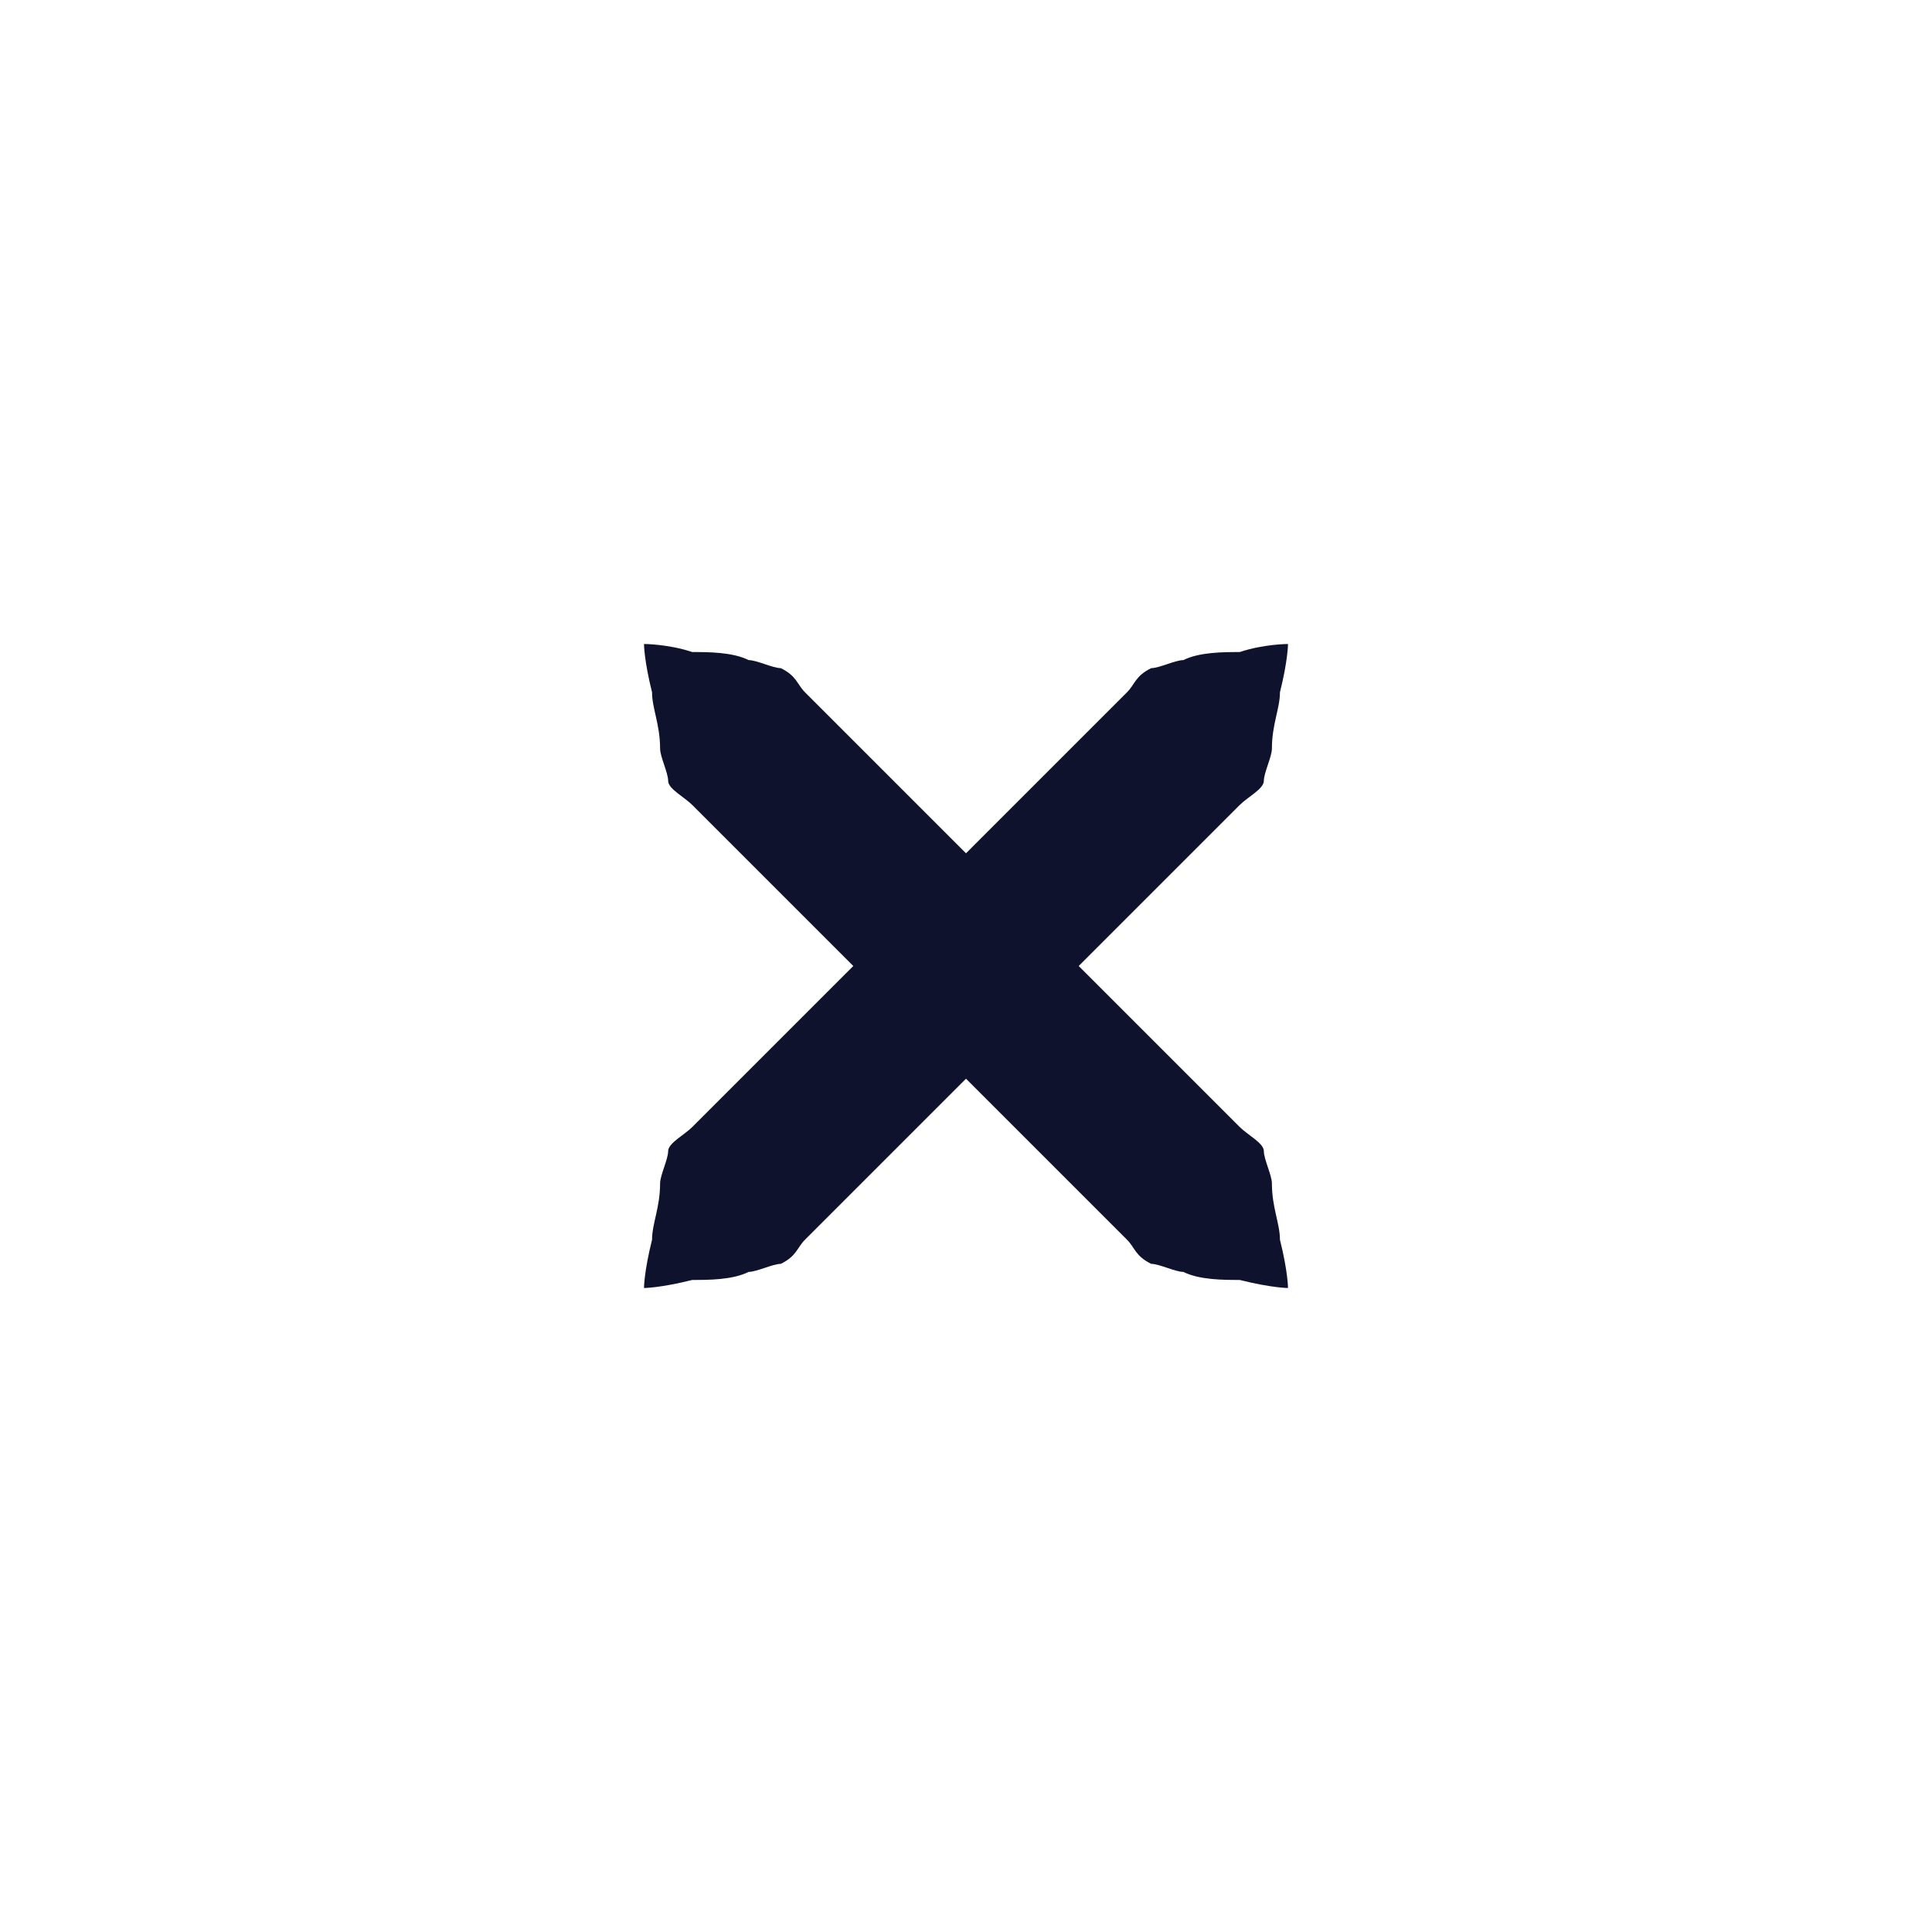
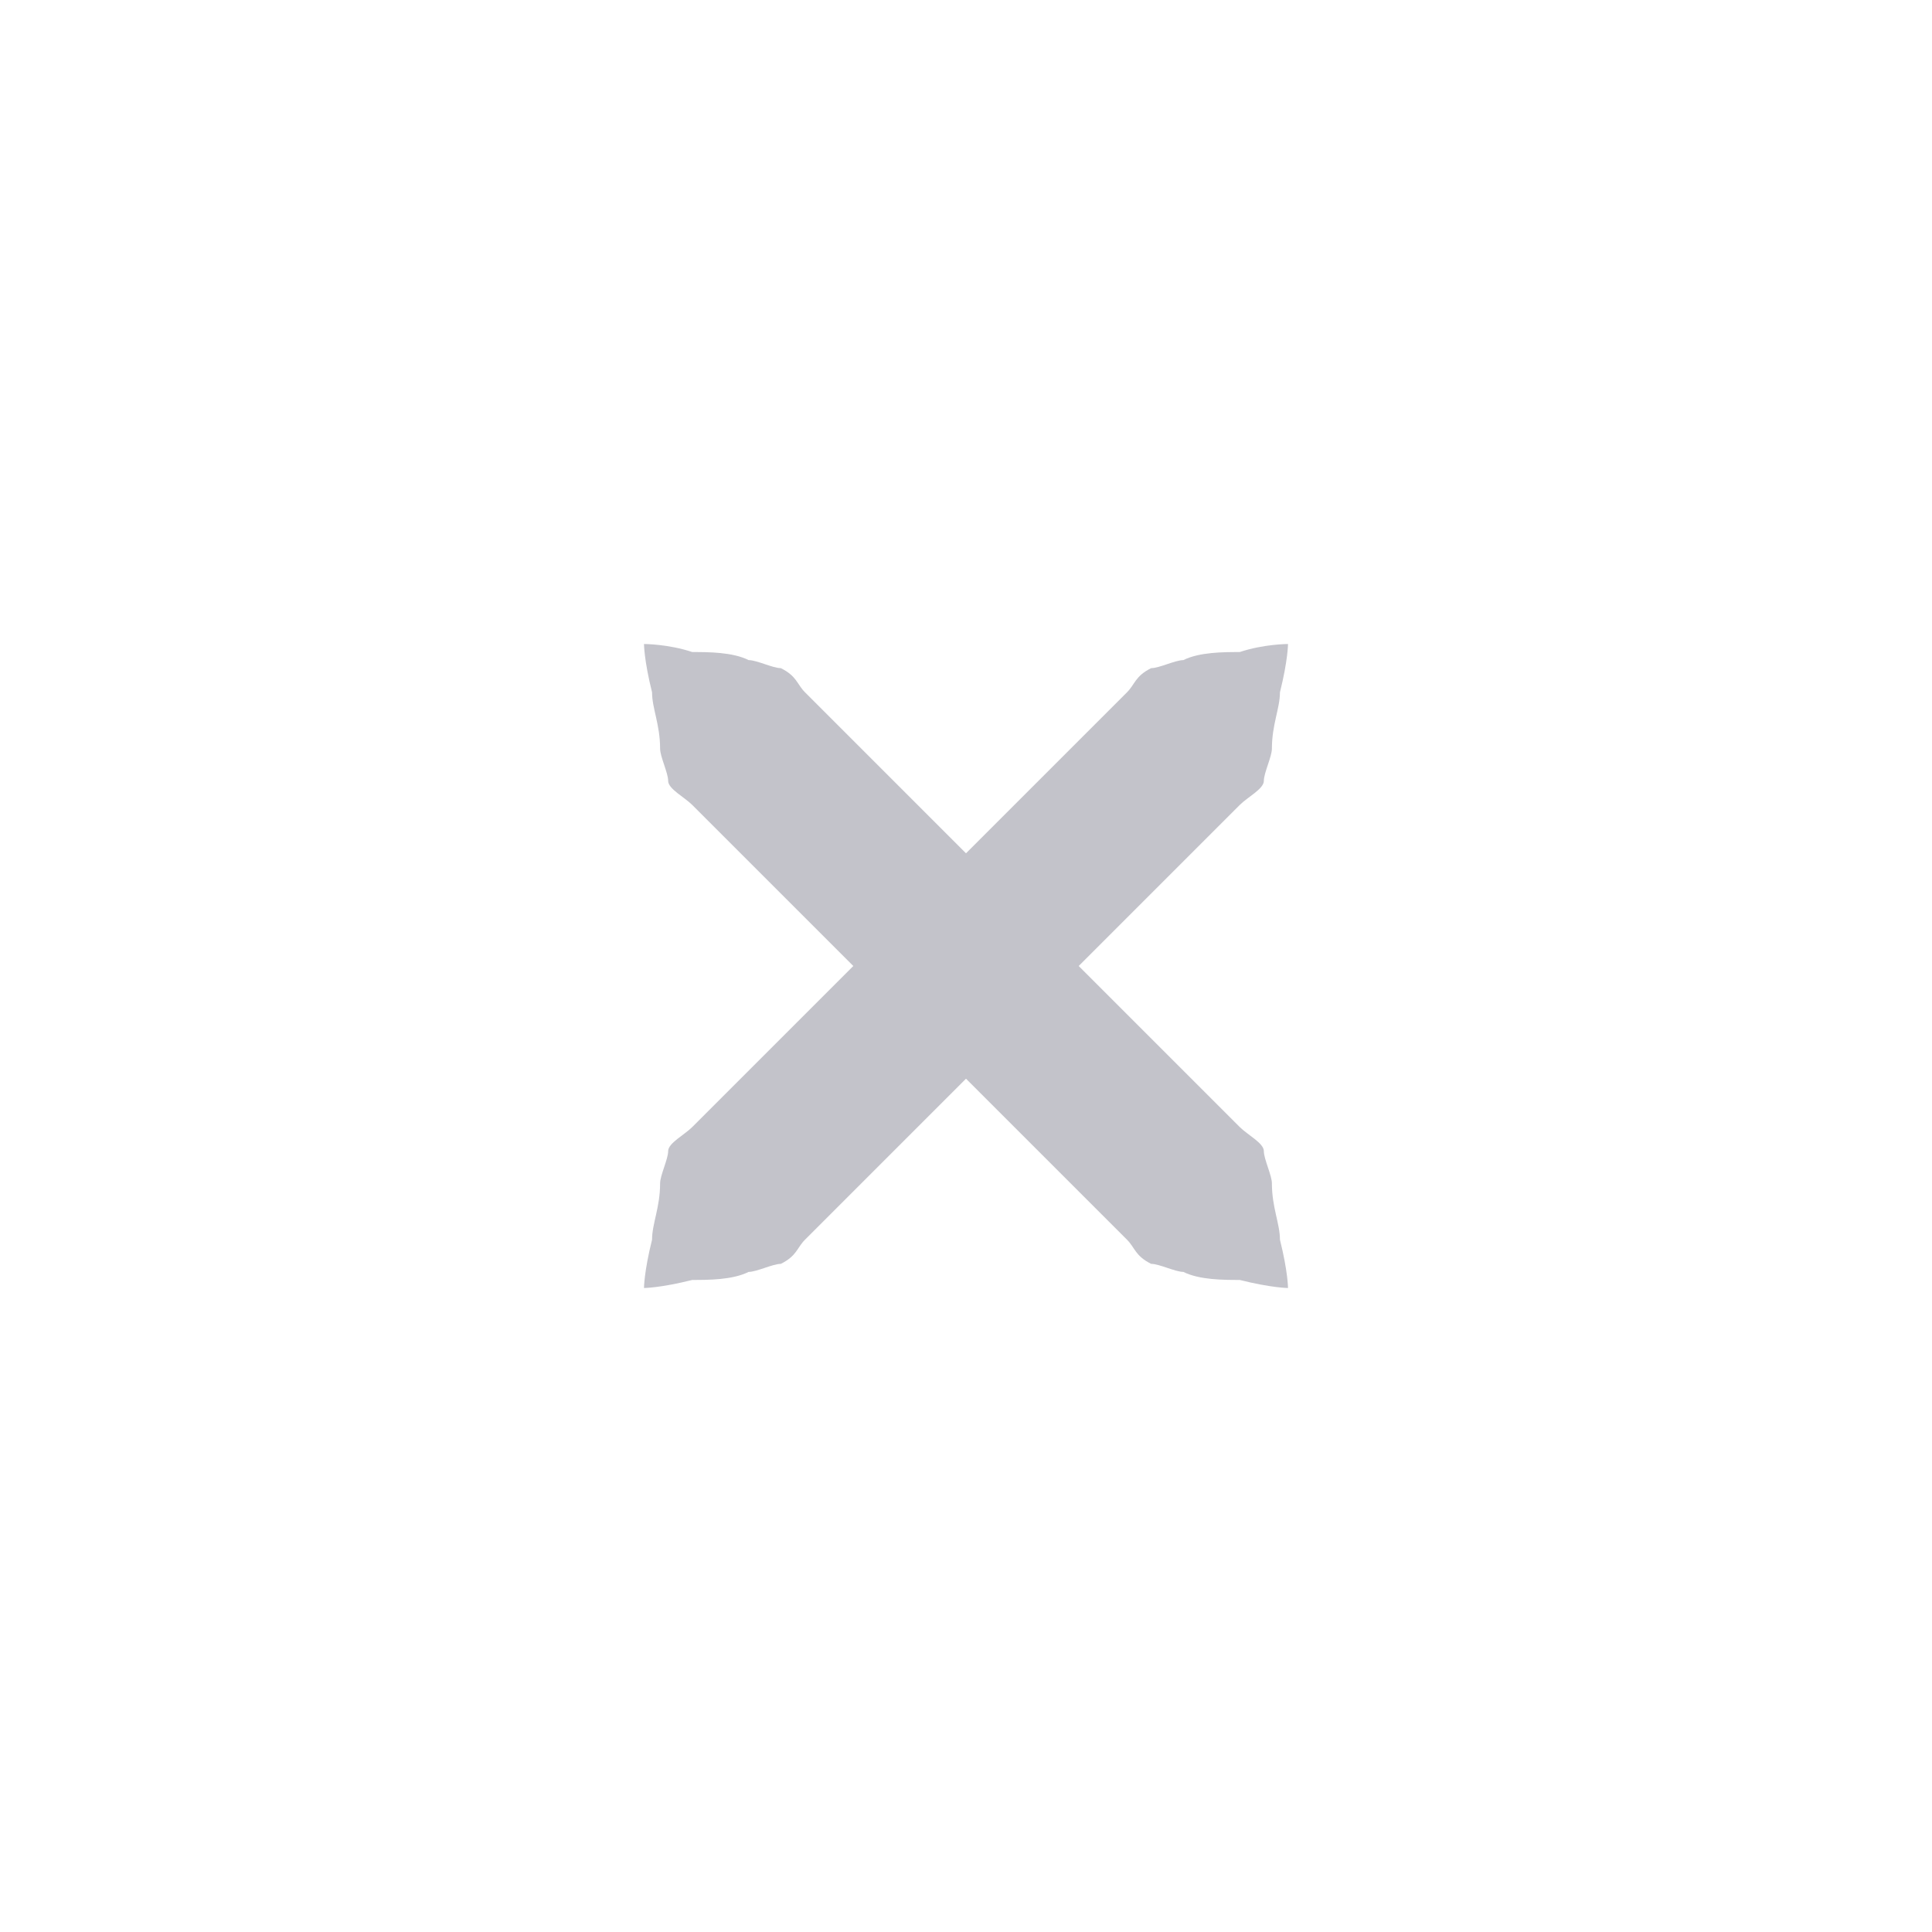
<svg xmlns="http://www.w3.org/2000/svg" xmlns:xlink="http://www.w3.org/1999/xlink" version="1.1" x="0px" y="0px" width="24px" height="24px" viewBox="0 0 24 24">
-   <path id="a" fill="#0F122D" d="M16,8c0,0,0,0.2-0.1,0.6c0,0.2-0.1,0.4-0.1,0.7c0,0.1-0.1,0.3-0.1,0.4c0,0.1-0.2,0.2-0.3,0.3c-0.7,0.7-1.7,1.7-2.7,2.7c-1,1-2,2-2.7,2.7c-0.1,0.1-0.1,0.2-0.3,0.3c-0.1,0-0.3,0.1-0.4,0.1c-0.2,0.1-0.5,0.1-0.7,0.1C8.2,16,8,16,8,16s0-0.2,0.1-0.6c0-0.2,0.1-0.4,0.1-0.7c0-0.1,0.1-0.3,0.1-0.4c0-0.1,0.2-0.2,0.3-0.3c0.7-0.7,1.7-1.7,2.7-2.7c1-1,2-2,2.7-2.7c0.1-0.1,0.1-0.2,0.3-0.3c0.1,0,0.3-0.1,0.4-0.1c0.2-0.1,0.5-0.1,0.7-0.1C15.7,8,16,8,16,8z" />
+   <path id="a" fill="#c3c3ca" d="M16,8c0,0,0,0.2-0.1,0.6c0,0.2-0.1,0.4-0.1,0.7c0,0.1-0.1,0.3-0.1,0.4c0,0.1-0.2,0.2-0.3,0.3c-0.7,0.7-1.7,1.7-2.7,2.7c-1,1-2,2-2.7,2.7c-0.1,0.1-0.1,0.2-0.3,0.3c-0.1,0-0.3,0.1-0.4,0.1c-0.2,0.1-0.5,0.1-0.7,0.1C8.2,16,8,16,8,16s0-0.2,0.1-0.6c0-0.2,0.1-0.4,0.1-0.7c0-0.1,0.1-0.3,0.1-0.4c0-0.1,0.2-0.2,0.3-0.3c0.7-0.7,1.7-1.7,2.7-2.7c1-1,2-2,2.7-2.7c0.1-0.1,0.1-0.2,0.3-0.3c0.1,0,0.3-0.1,0.4-0.1c0.2-0.1,0.5-0.1,0.7-0.1C15.7,8,16,8,16,8z" />
  <use xlink:href="#a" transform="matrix(-1,0,0,1,24,0)" />
</svg>
